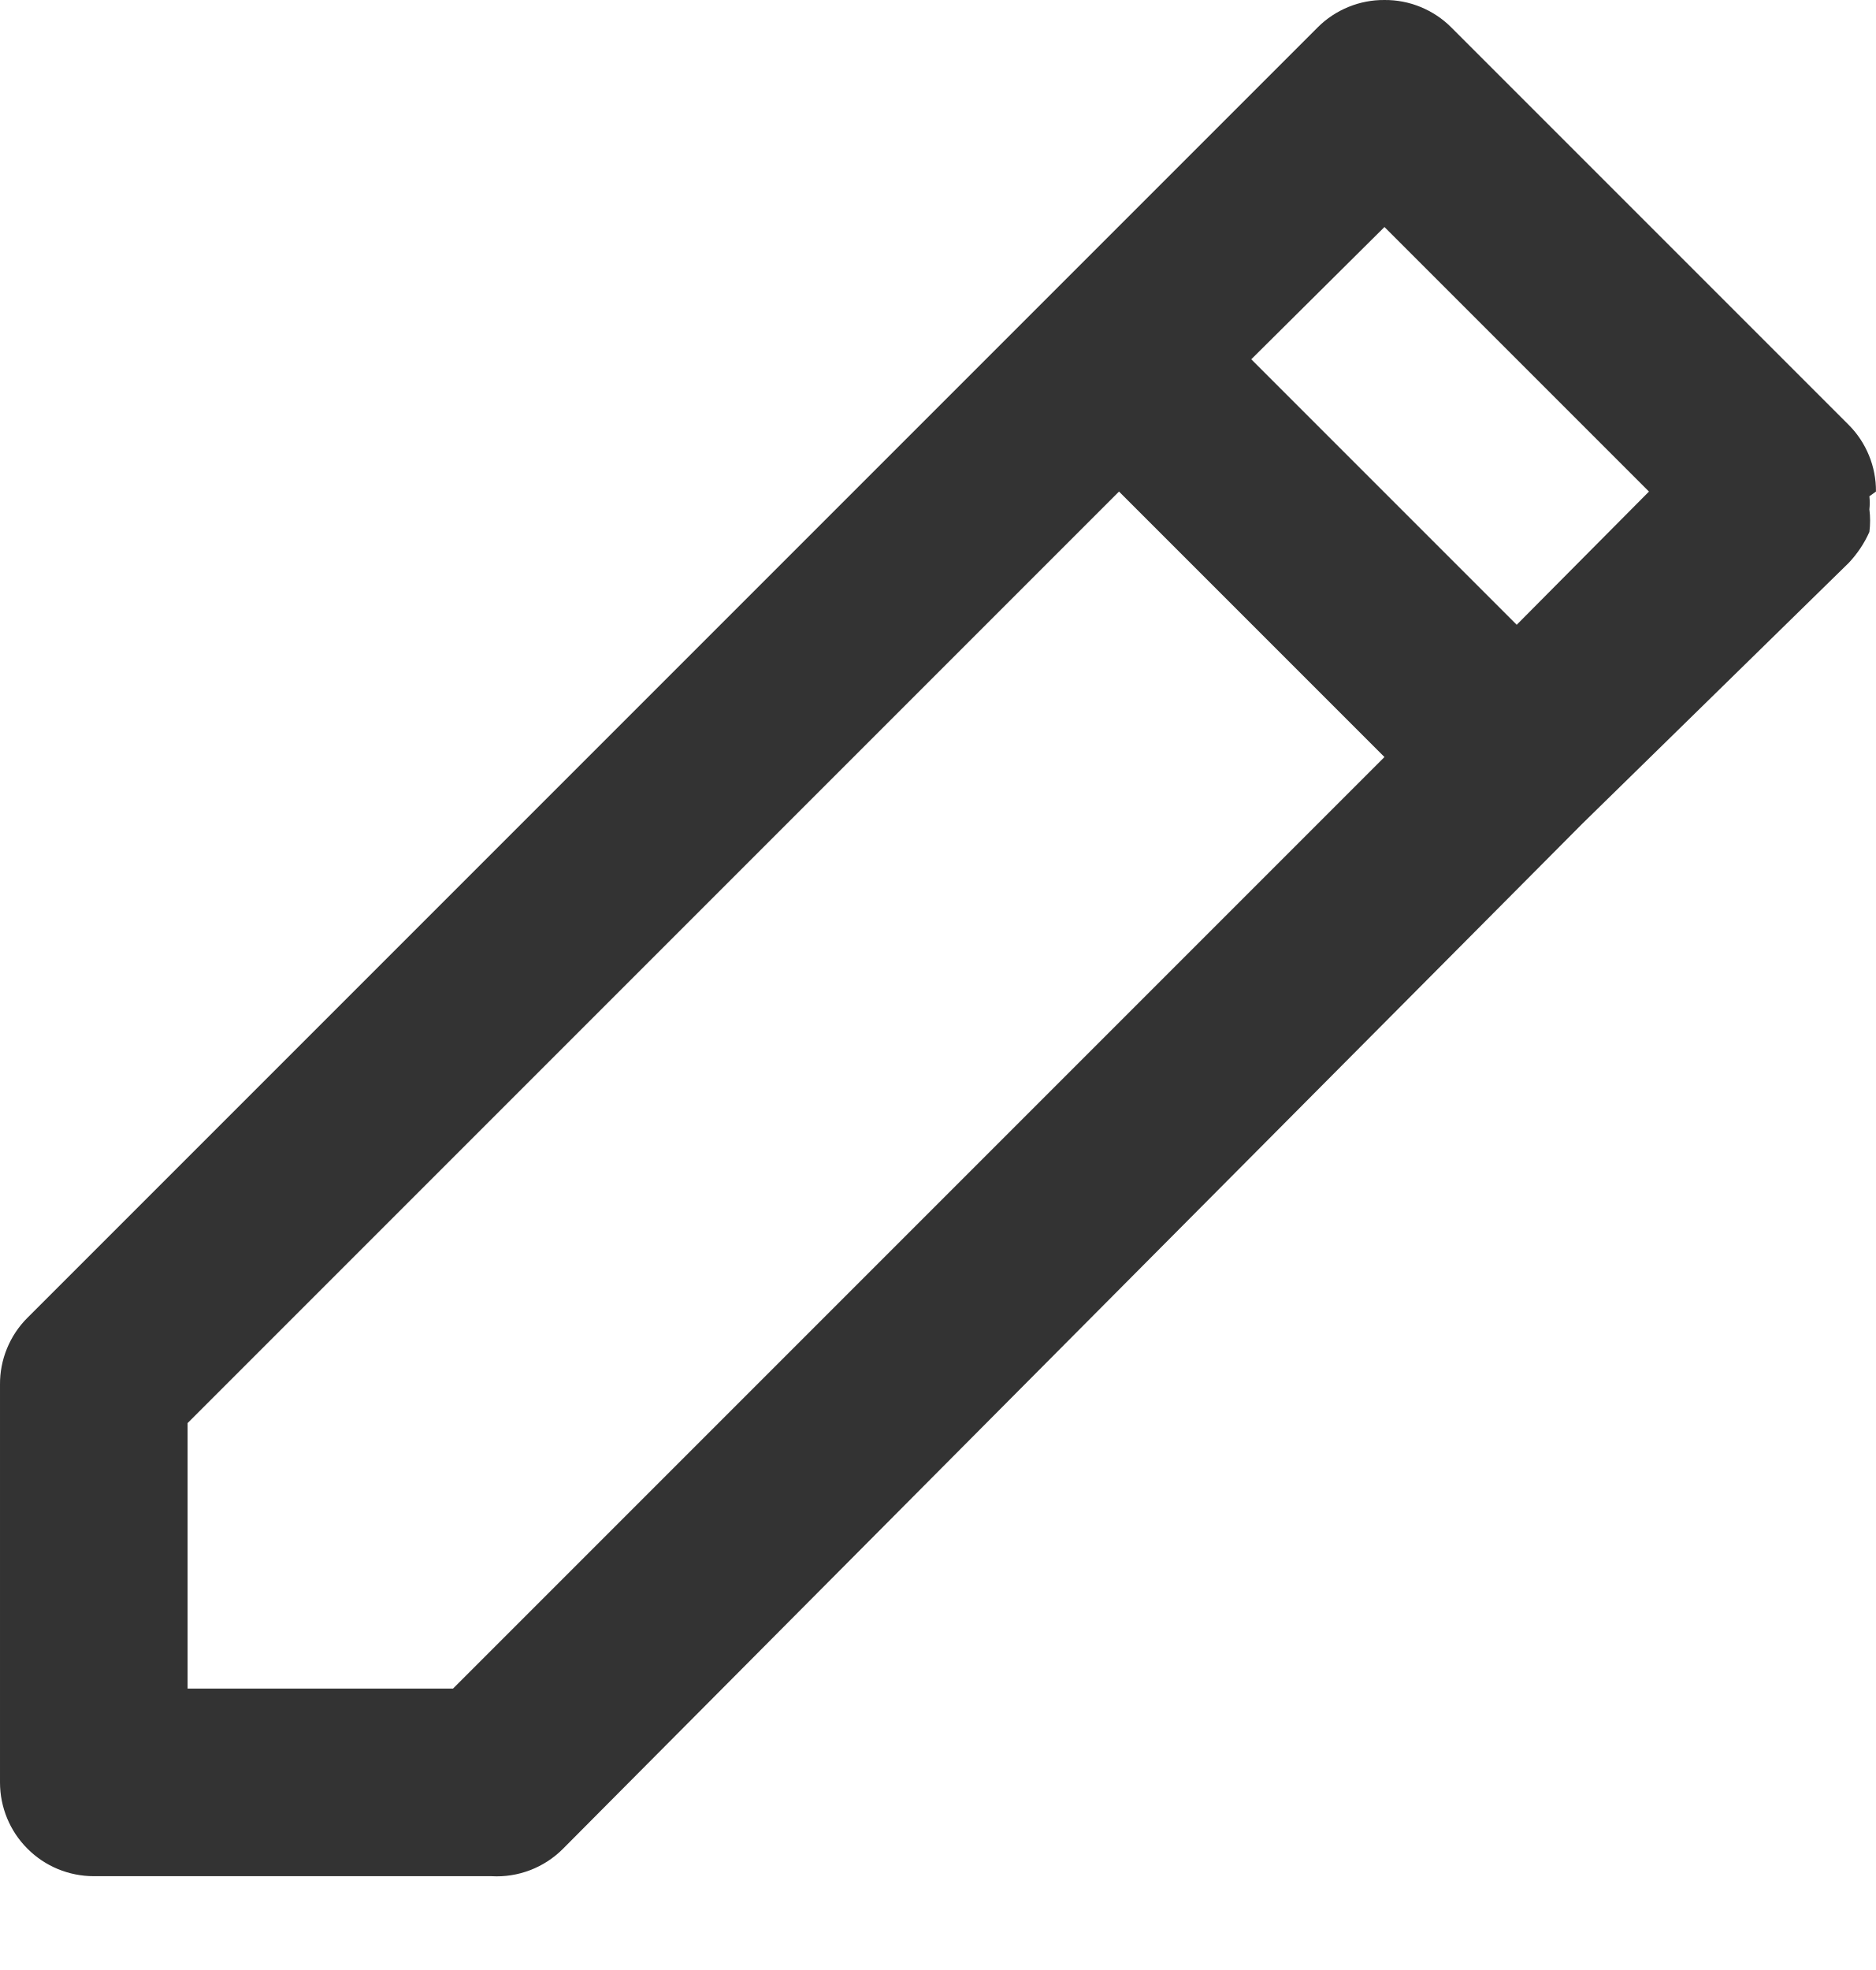
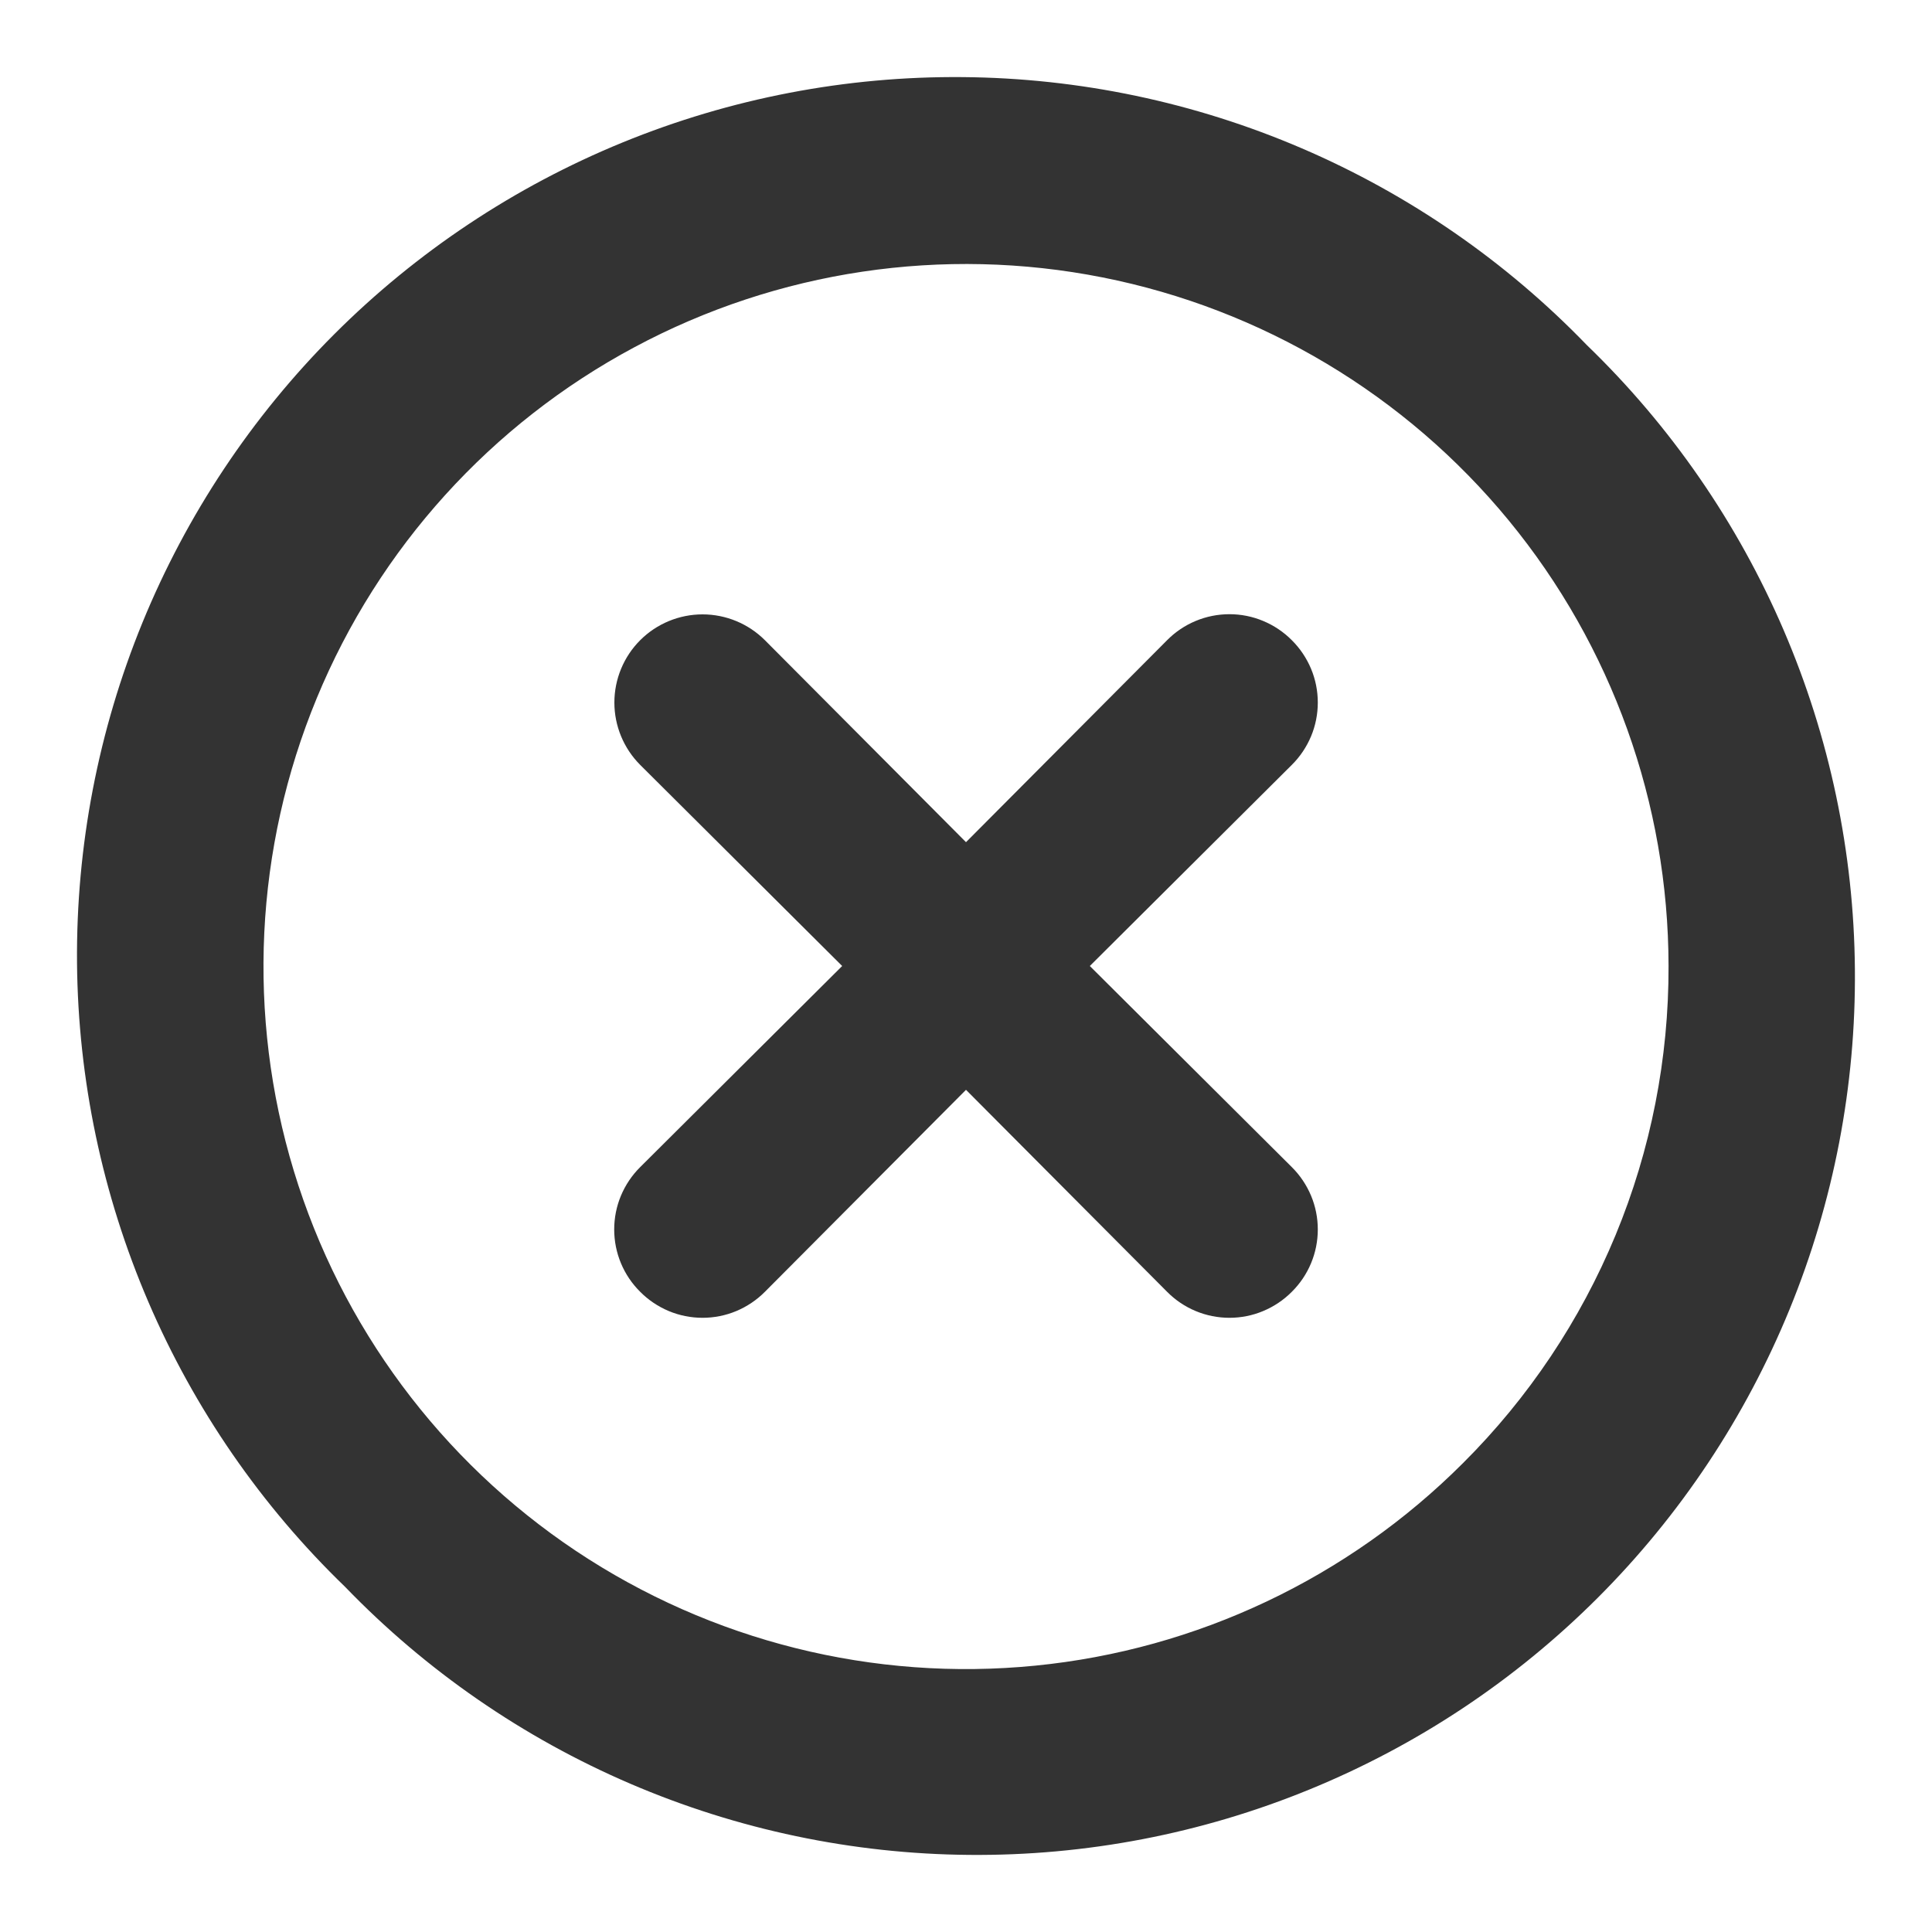
- <svg xmlns="http://www.w3.org/2000/svg" width="20" height="21" viewBox="0 0 20 21" fill="none">
-   <path d="M20 5.24C20.001 5.108 19.976 4.978 19.926 4.856C19.876 4.734 19.803 4.623 19.71 4.53L15.47 0.29C15.377 0.197 15.266 0.124 15.144 0.074C15.022 0.024 14.892 -0.001 14.76 1.67143e-05C14.628 -0.001 14.498 0.024 14.376 0.074C14.254 0.124 14.143 0.197 14.05 0.29L11.22 3.12L0.29 14.05C0.197 14.143 0.124 14.254 0.074 14.376C0.024 14.498 -0.001 14.628 1.67143e-05 14.76V19C1.67143e-05 19.265 0.105 19.52 0.293 19.707C0.48 19.895 0.735 20 1 20H5.24C5.38 20.008 5.52 19.986 5.651 19.936C5.782 19.886 5.901 19.809 6 19.71L16.87 8.78L19.71 6C19.801 5.903 19.876 5.792 19.93 5.67C19.94 5.59 19.94 5.51 19.93 5.43C19.935 5.383 19.935 5.337 19.93 5.29L20 5.24ZM4.83 18H2V15.17L11.93 5.24L14.76 8.07L4.83 18ZM16.17 6.66L13.34 3.83L14.76 2.42L17.58 5.24L16.17 6.66Z" fill="#333333" />
+ <svg xmlns="http://www.w3.org/2000/svg" width="22" height="22" viewBox="0 0 22 22" fill="none">
+   <path d="M14.71 7.29C14.617 7.196 14.506 7.122 14.384 7.071C14.263 7.02 14.132 6.994 14 6.994C13.868 6.994 13.737 7.02 13.615 7.071C13.493 7.122 13.383 7.196 13.29 7.29L11 9.59L8.71 7.29C8.522 7.102 8.266 6.996 8 6.996C7.734 6.996 7.478 7.102 7.29 7.29C7.102 7.478 6.996 7.734 6.996 8C6.996 8.266 7.102 8.522 7.29 8.71L9.59 11L7.29 13.29C7.196 13.383 7.122 13.494 7.071 13.615C7.02 13.737 6.994 13.868 6.994 14C6.994 14.132 7.02 14.263 7.071 14.385C7.122 14.507 7.196 14.617 7.29 14.71C7.383 14.804 7.494 14.878 7.615 14.929C7.737 14.98 7.868 15.006 8 15.006C8.132 15.006 8.263 14.98 8.385 14.929C8.506 14.878 8.617 14.804 8.71 14.71L11 12.41L13.29 14.71C13.383 14.804 13.493 14.878 13.615 14.929C13.737 14.98 13.868 15.006 14 15.006C14.132 15.006 14.263 14.98 14.384 14.929C14.506 14.878 14.617 14.804 14.71 14.71C14.804 14.617 14.878 14.507 14.929 14.385C14.98 14.263 15.006 14.132 15.006 14C15.006 13.868 14.98 13.737 14.929 13.615C14.878 13.494 14.804 13.383 14.71 13.29L12.41 11L14.71 8.71C14.804 8.617 14.878 8.506 14.929 8.385C14.98 8.263 15.006 8.132 15.006 8C15.006 7.868 14.98 7.737 14.929 7.615C14.878 7.494 14.804 7.383 14.71 7.29ZM18.07 3.93C17.148 2.975 16.044 2.213 14.824 1.689C13.604 1.165 12.292 0.889 10.964 0.878C9.636 0.866 8.319 1.119 7.09 1.622C5.861 2.125 4.745 2.867 3.806 3.806C2.867 4.745 2.125 5.862 1.622 7.09C1.119 8.319 0.866 9.636 0.877 10.964C0.889 12.292 1.165 13.604 1.689 14.824C2.213 16.044 2.975 17.148 3.93 18.07C4.852 19.025 5.956 19.787 7.176 20.311C8.396 20.835 9.708 21.111 11.036 21.122C12.364 21.134 13.681 20.881 14.909 20.378C16.139 19.875 17.255 19.133 18.194 18.194C19.133 17.255 19.875 16.139 20.378 14.91C20.881 13.681 21.134 12.364 21.122 11.036C21.111 9.708 20.835 8.396 20.311 7.176C19.787 5.956 19.025 4.852 18.07 3.93ZM16.66 16.66C15.352 17.969 13.63 18.785 11.789 18.967C9.947 19.15 8.099 18.688 6.559 17.661C5.02 16.634 3.884 15.104 3.346 13.334C2.808 11.563 2.9 9.66 3.607 7.95C4.314 6.239 5.592 4.827 7.224 3.954C8.855 3.08 10.739 2.799 12.555 3.159C14.37 3.519 16.005 4.497 17.18 5.926C18.355 7.356 18.998 9.149 19 11C19.003 12.051 18.799 13.093 18.397 14.064C17.995 15.036 17.405 15.918 16.66 16.66Z" fill="#333333" />
</svg>
